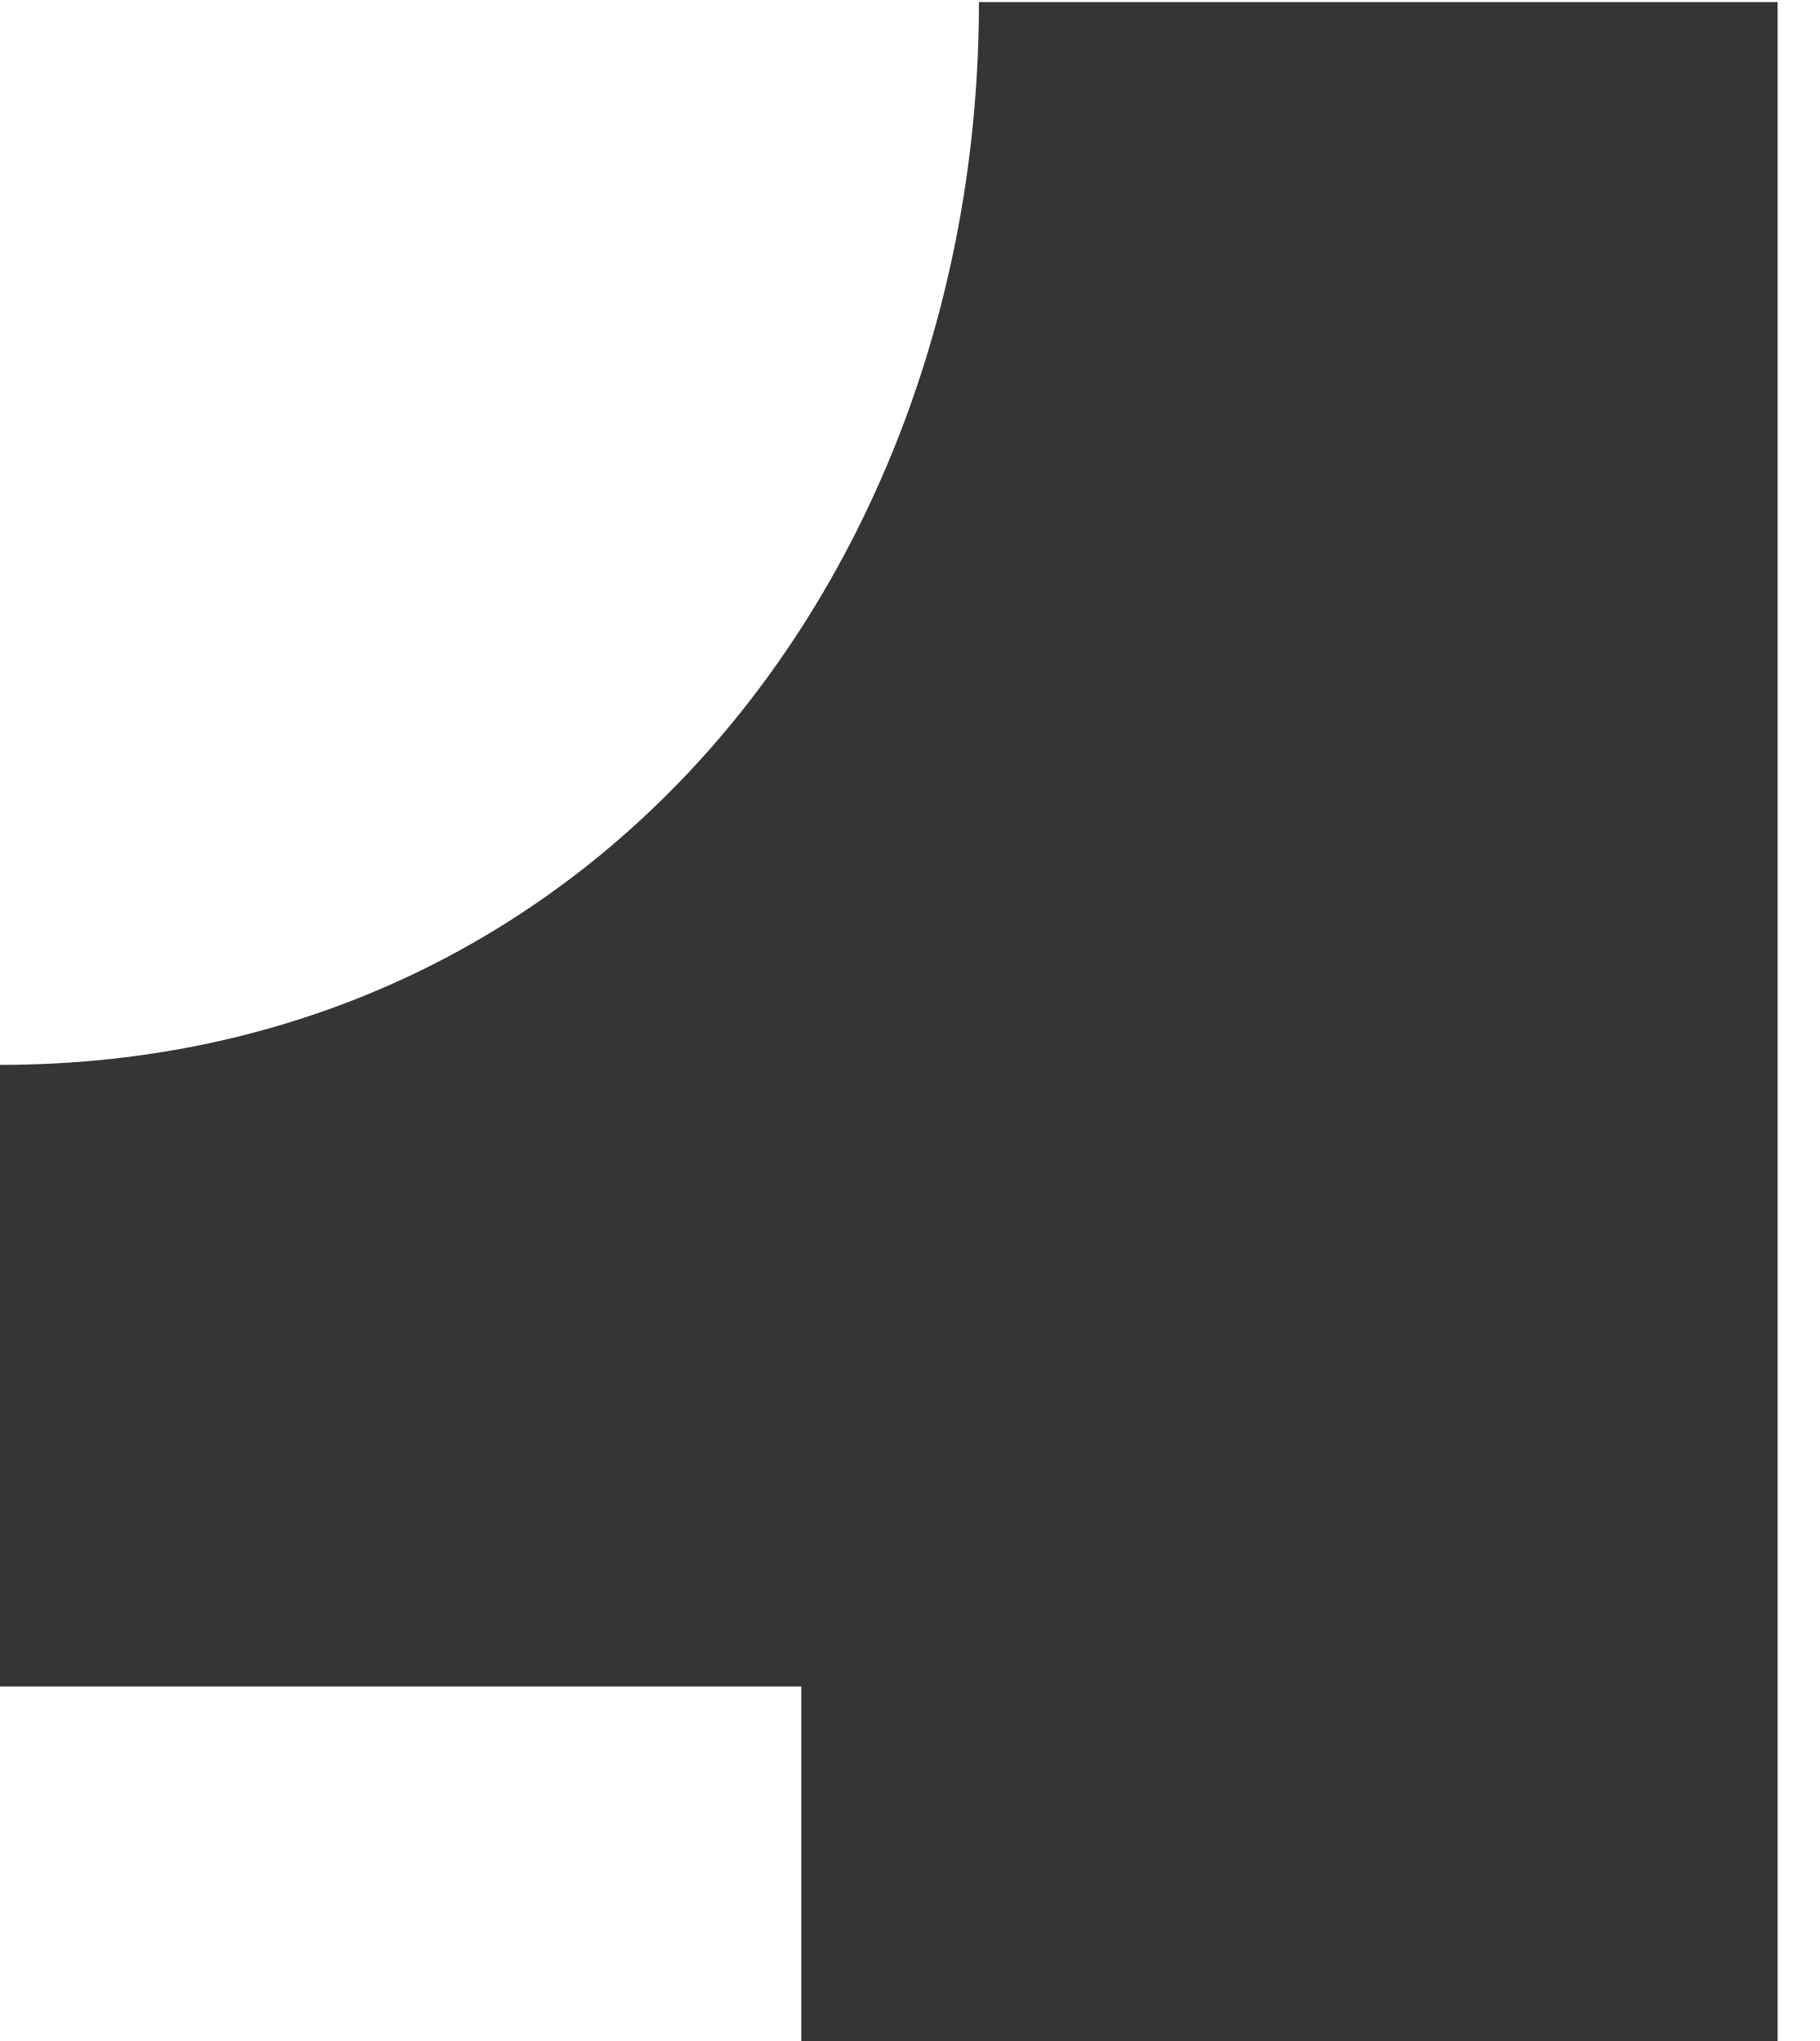
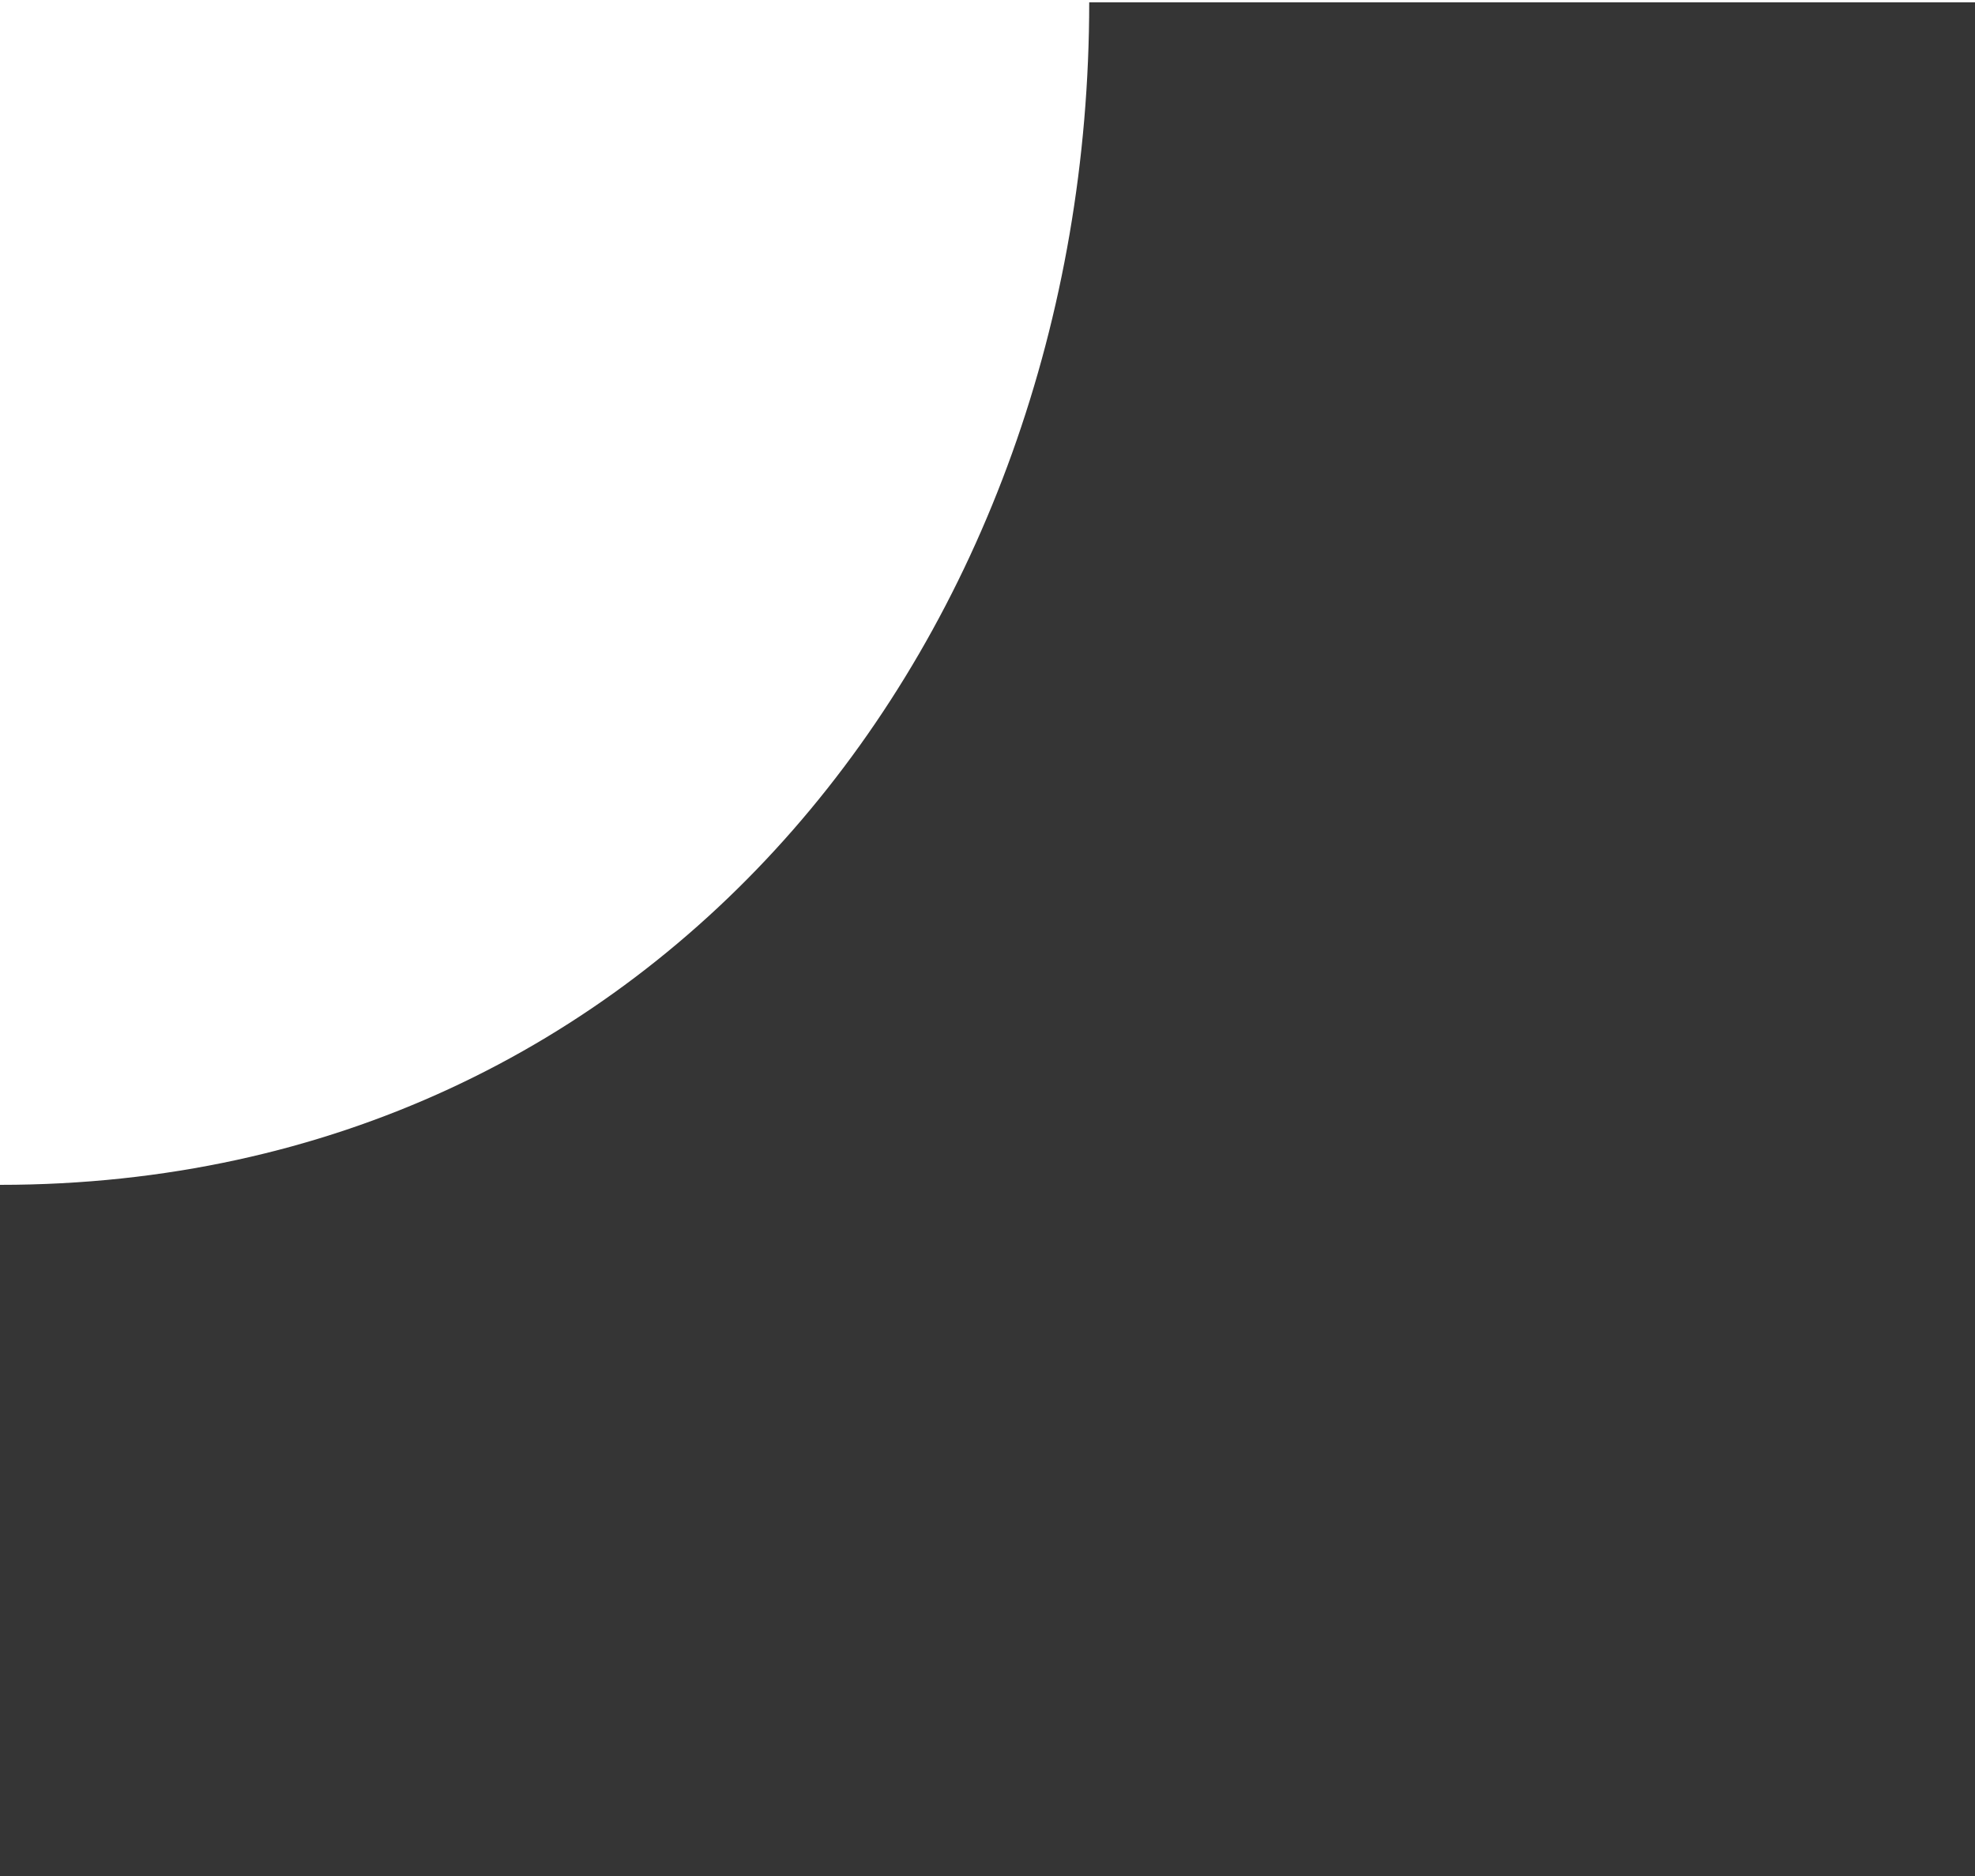
- <svg xmlns="http://www.w3.org/2000/svg" width="41" height="46" viewBox="0 0 41 46">
+ <svg xmlns="http://www.w3.org/2000/svg" width="40" height="38" viewBox="0 0 40 38">
  <path d="M22.06.047C22.06 12.82 13.408 24 0 24v14.01h18.057v183.995h22V.047H22.06z" fill="#353535" fill-rule="evenodd" />
</svg>
